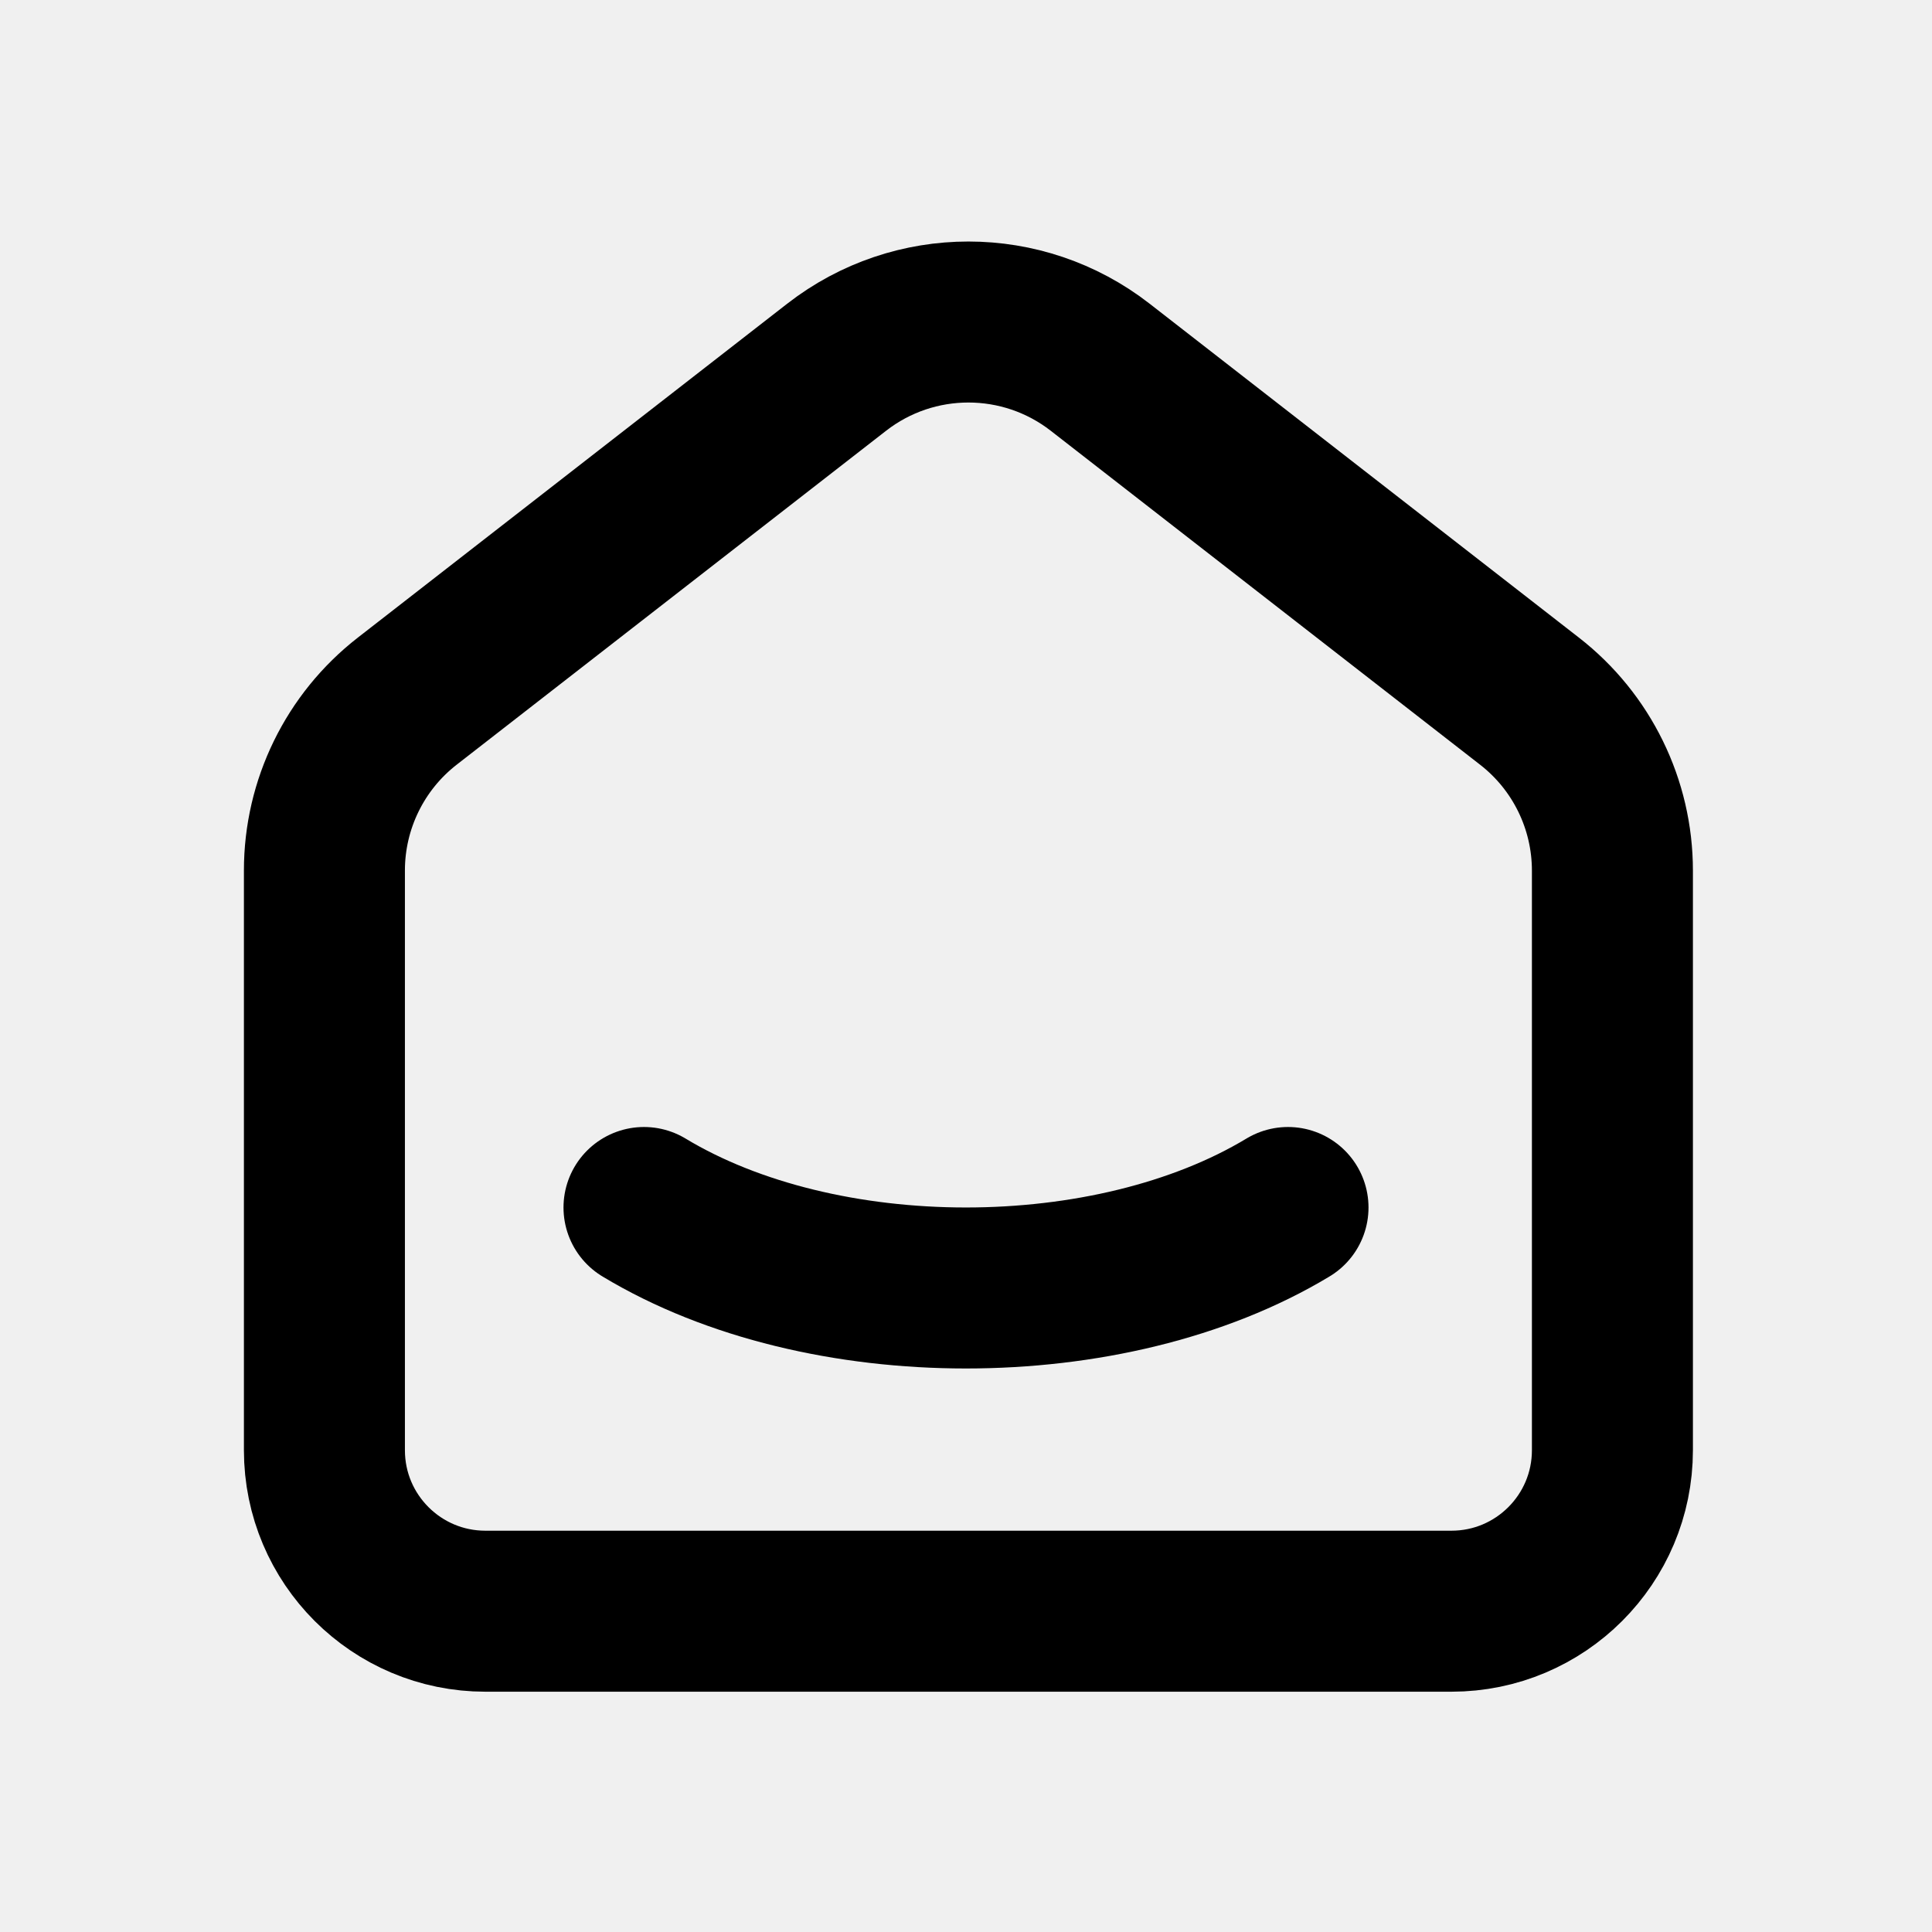
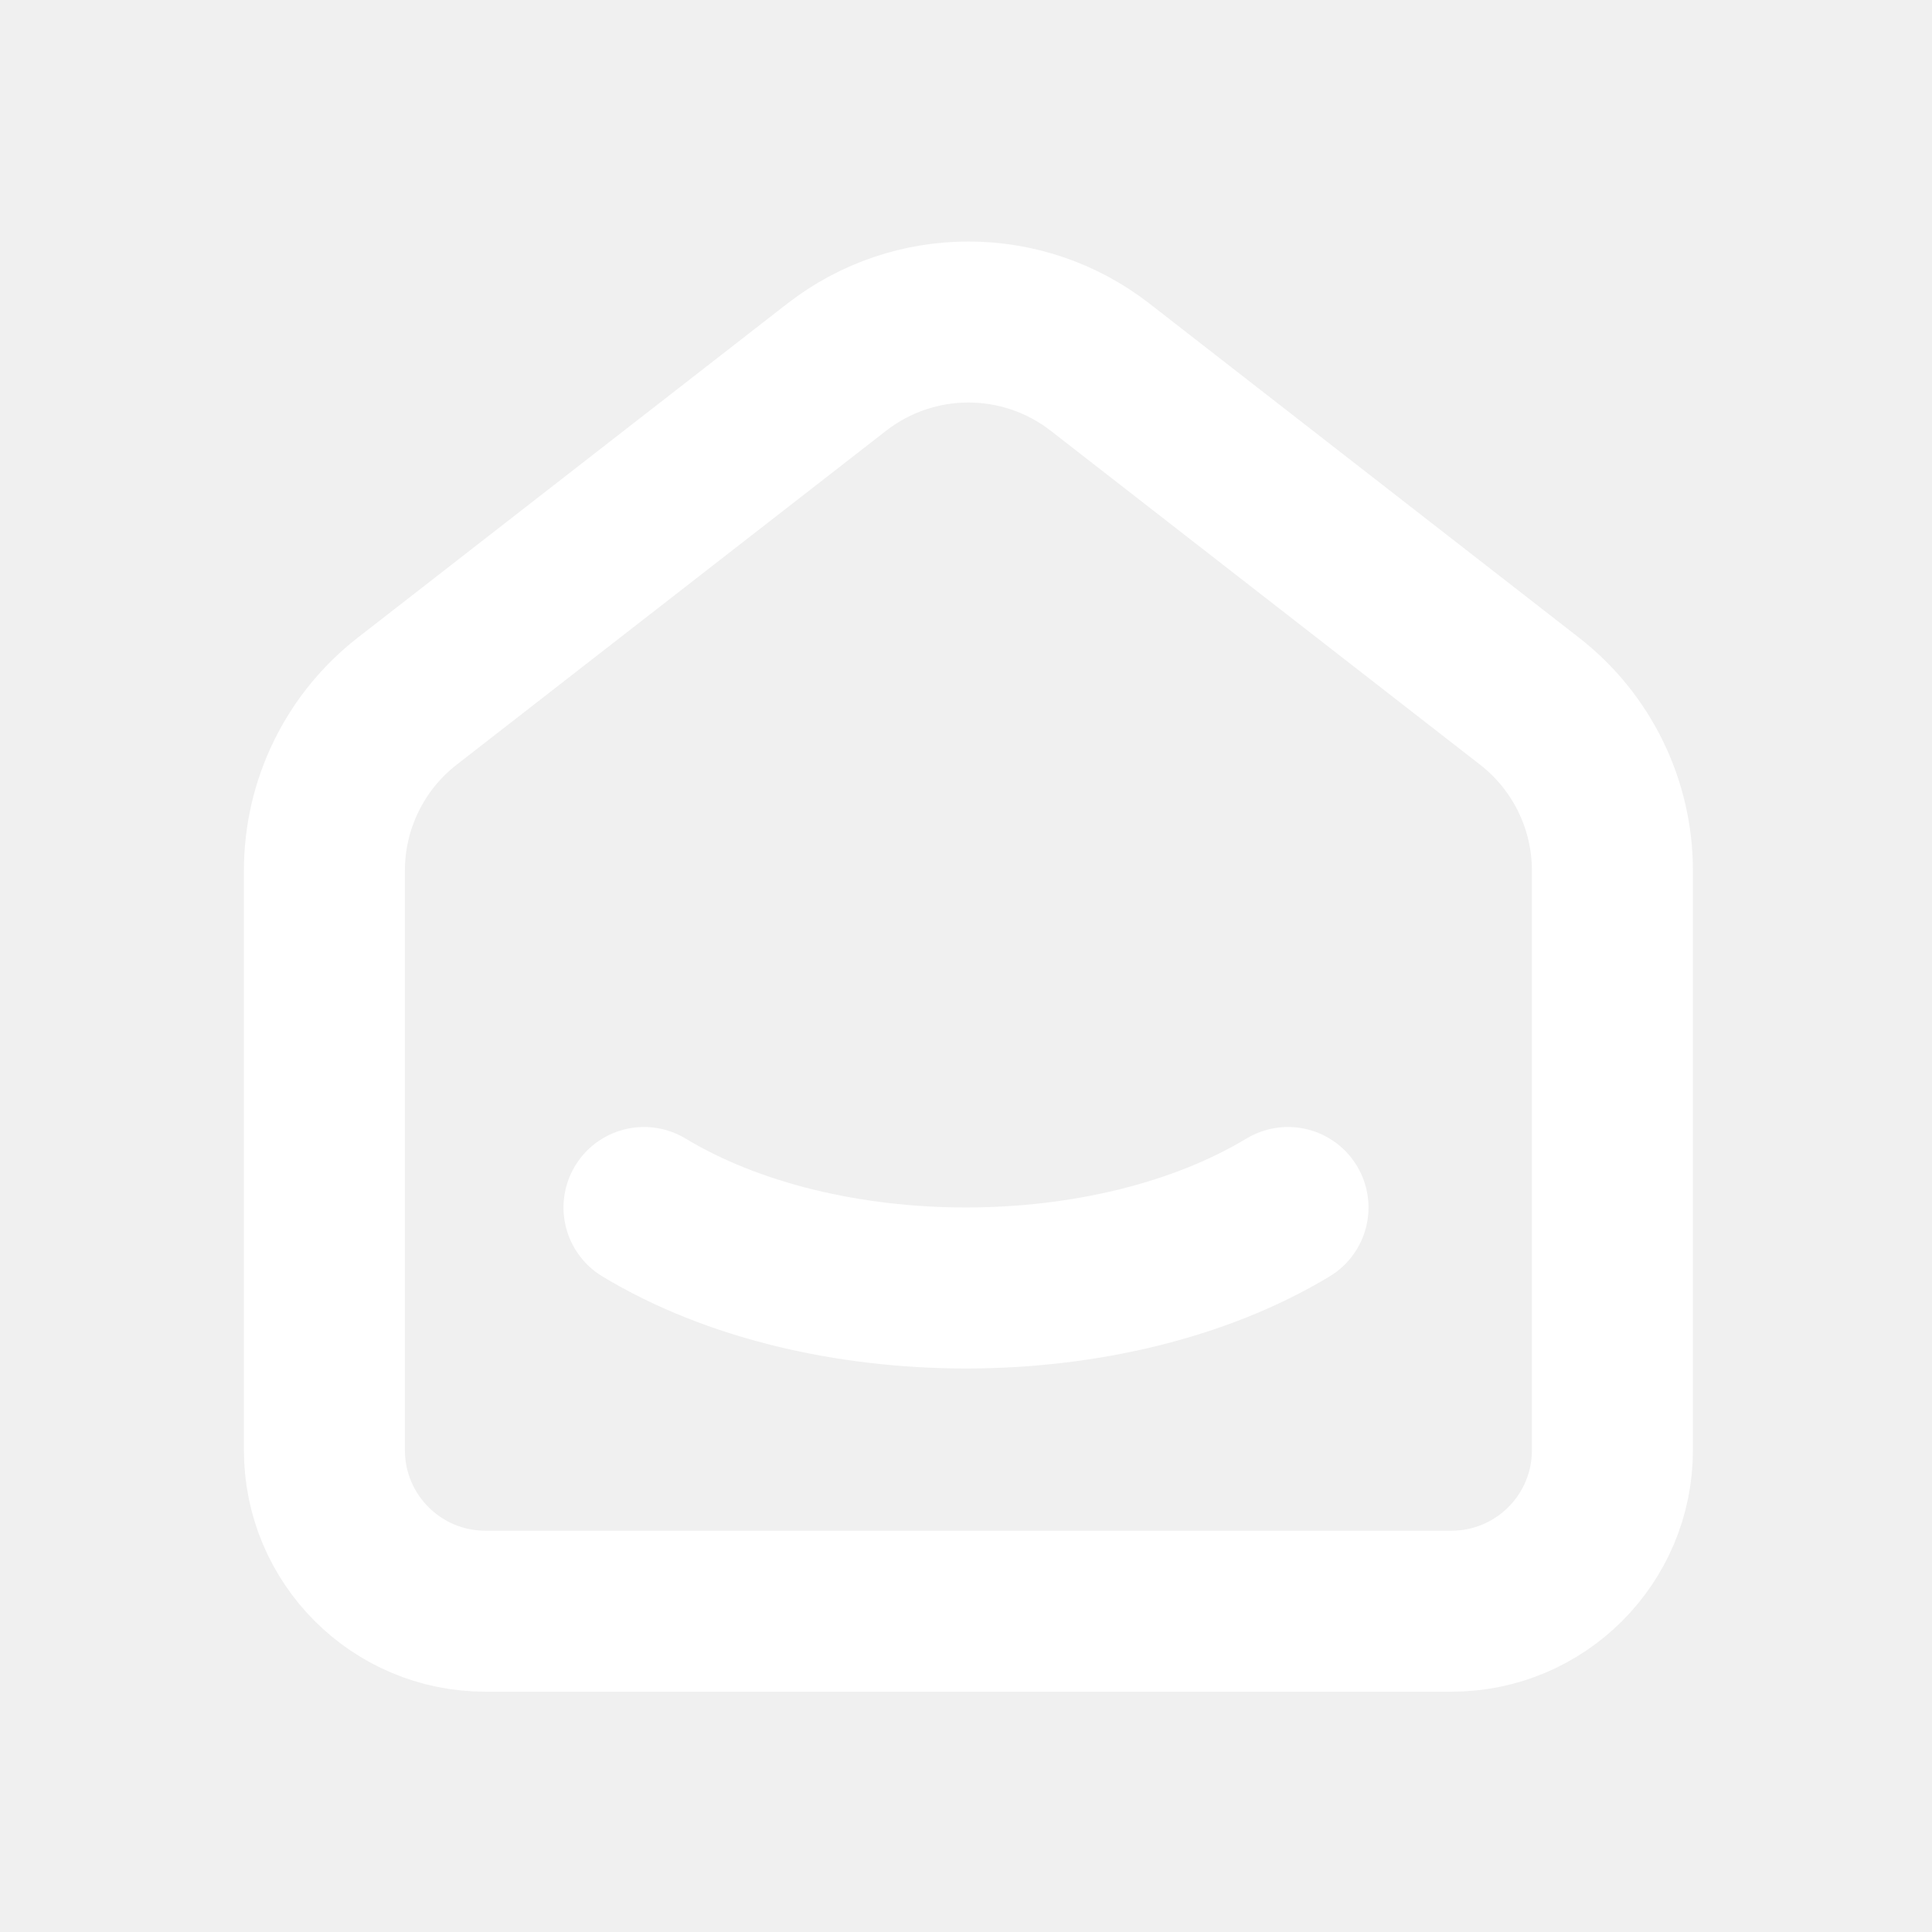
- <svg xmlns="http://www.w3.org/2000/svg" width="24" height="24" viewBox="0 0 24 24" fill="none" stroke="currentColor" stroke-width="2" stroke-linecap="round" stroke-linejoin="round" class="icon icon-tabler icons-tabler-outline icon-tabler-smart-home">
+ <svg xmlns="http://www.w3.org/2000/svg" width="24" height="24" viewBox="0 0 24 24" fill="none" stroke="white" stroke-width="2" stroke-linecap="round" stroke-linejoin="round" class="icon icon-tabler icons-tabler-outline icon-tabler-smart-home">
  <path stroke="none" d="M0 0h24v24H0z" fill="none" />
  <path d="M19 8.71l-5.333 -4.148a2.666 2.666 0 0 0 -3.274 0l-5.334 4.148a2.665 2.665 0 0 0 -1.029 2.105v7.2a2 2 0 0 0 2 2h12a2 2 0 0 0 2 -2v-7.2c0 -.823 -.38 -1.6 -1.03 -2.105" />
  <path d="M16 15c-2.21 1.333 -5.792 1.333 -8 0" />
</svg>
